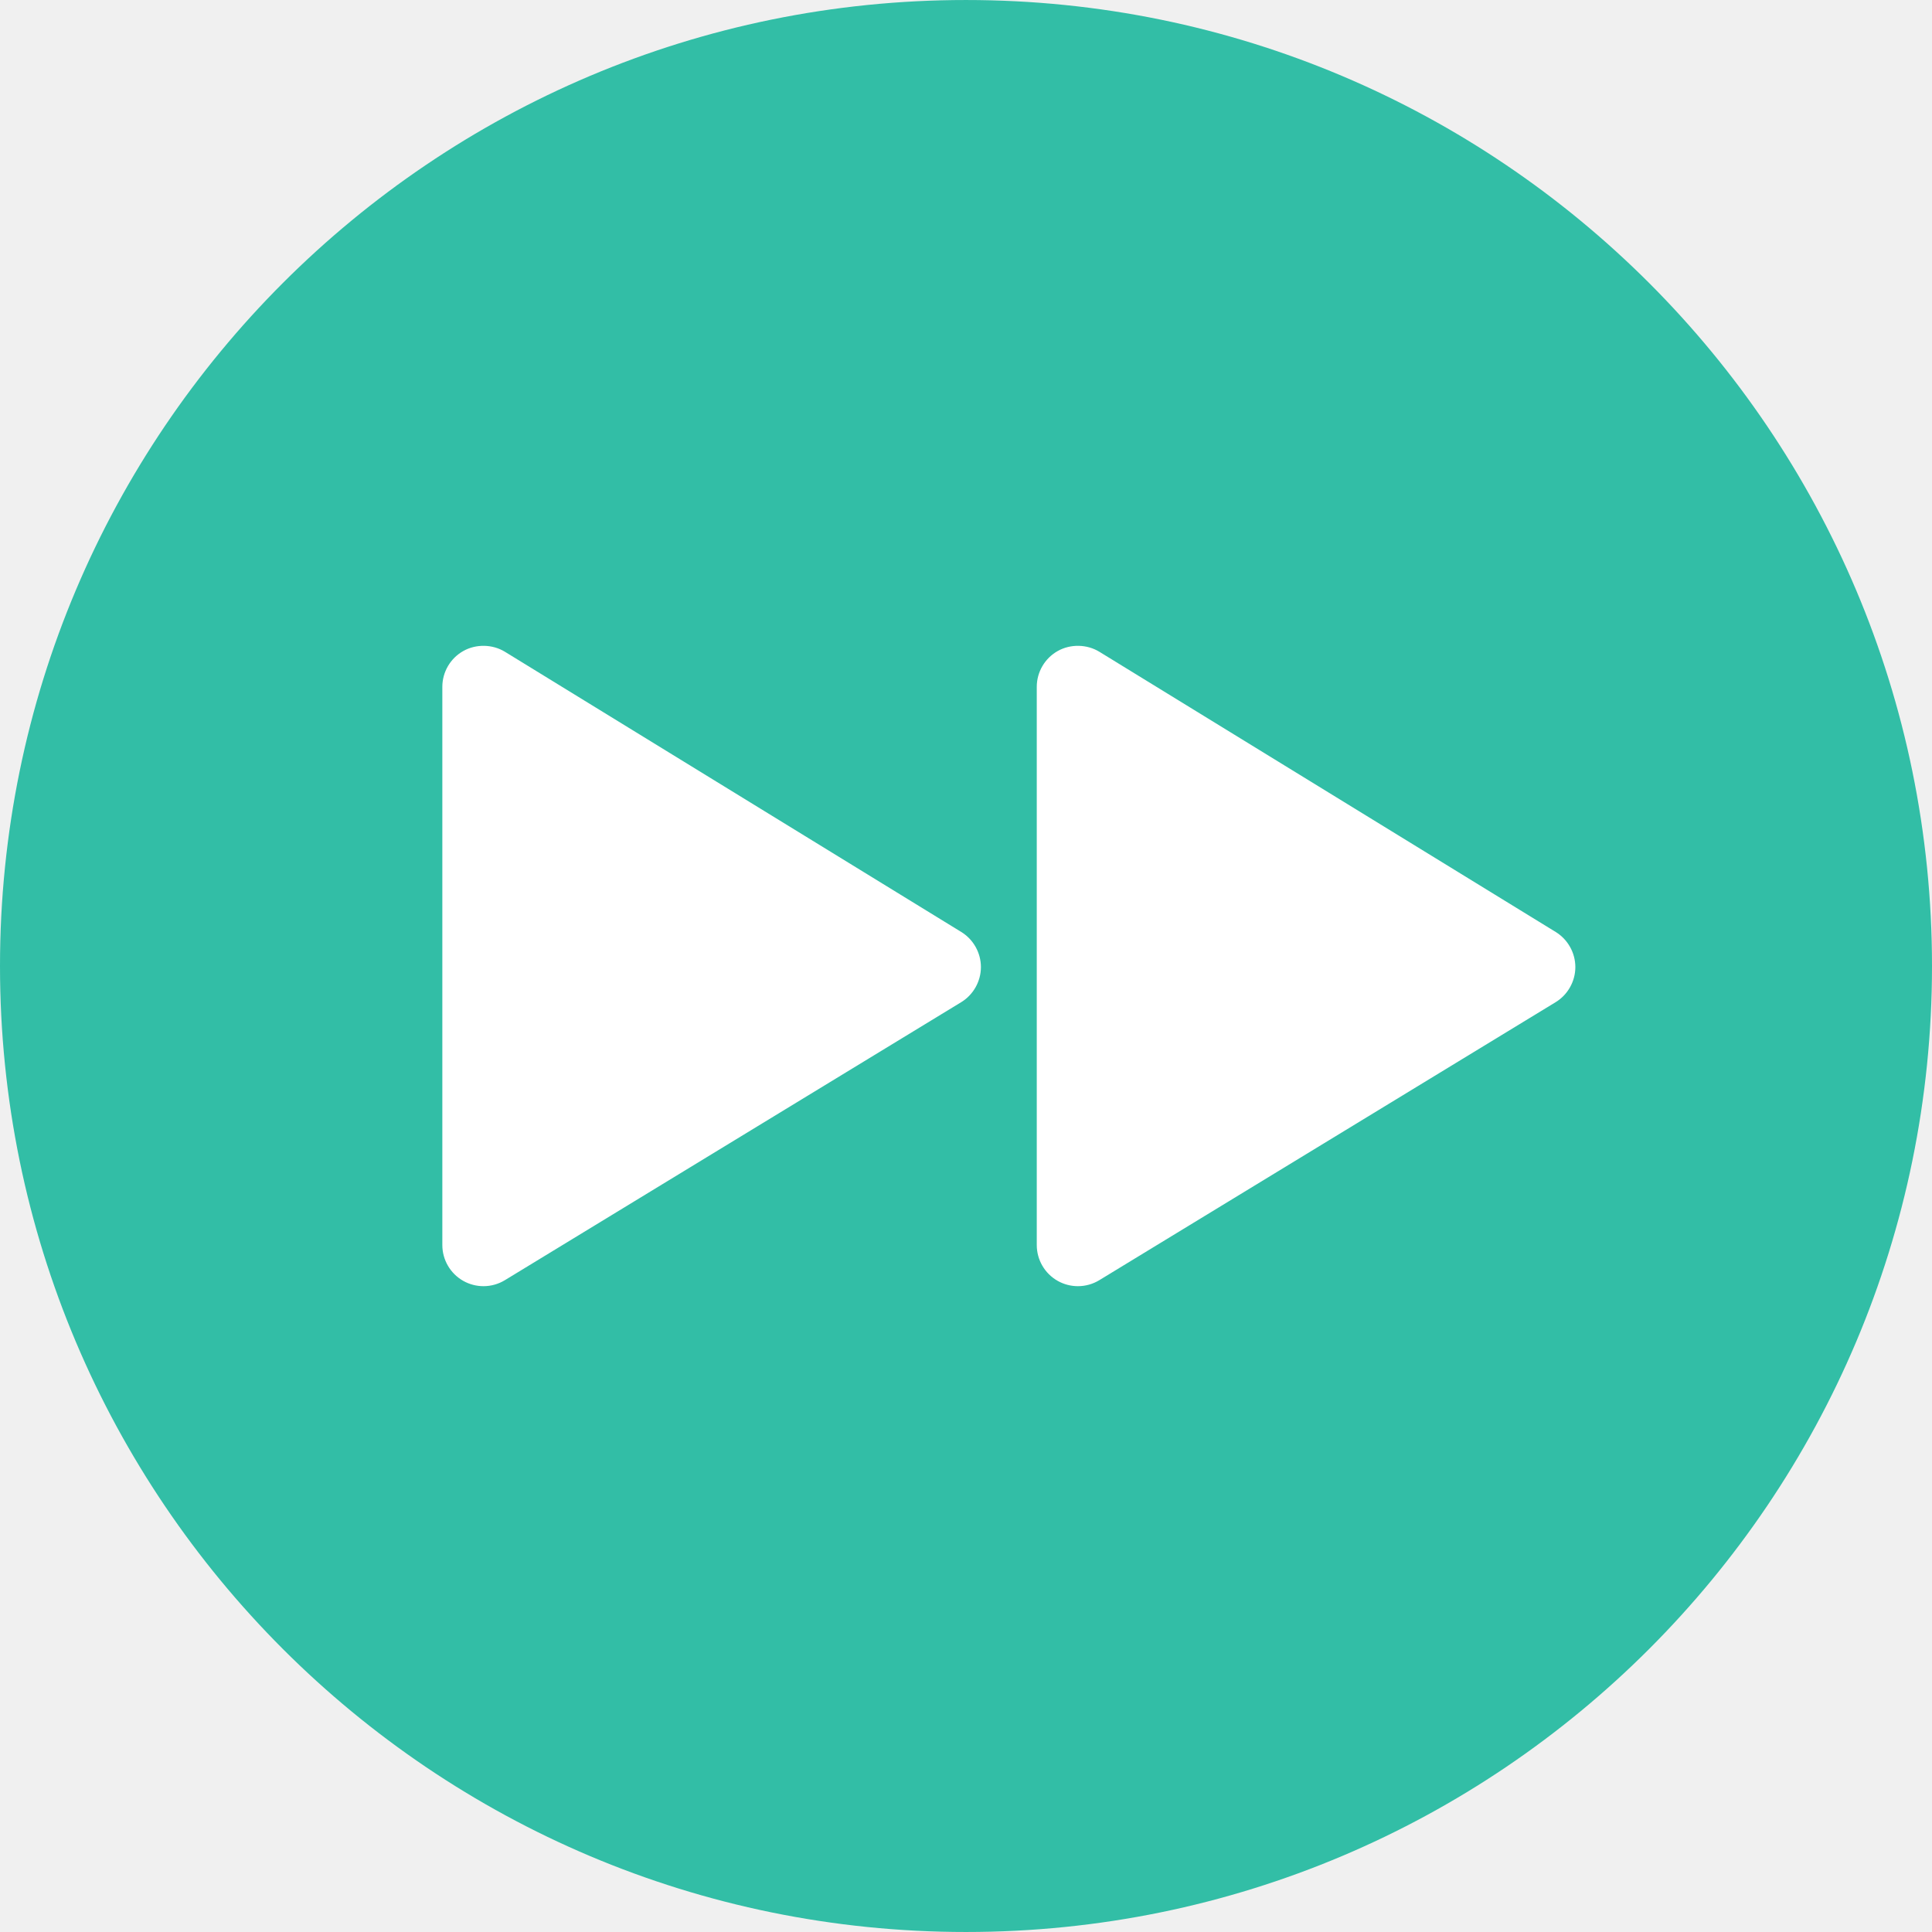
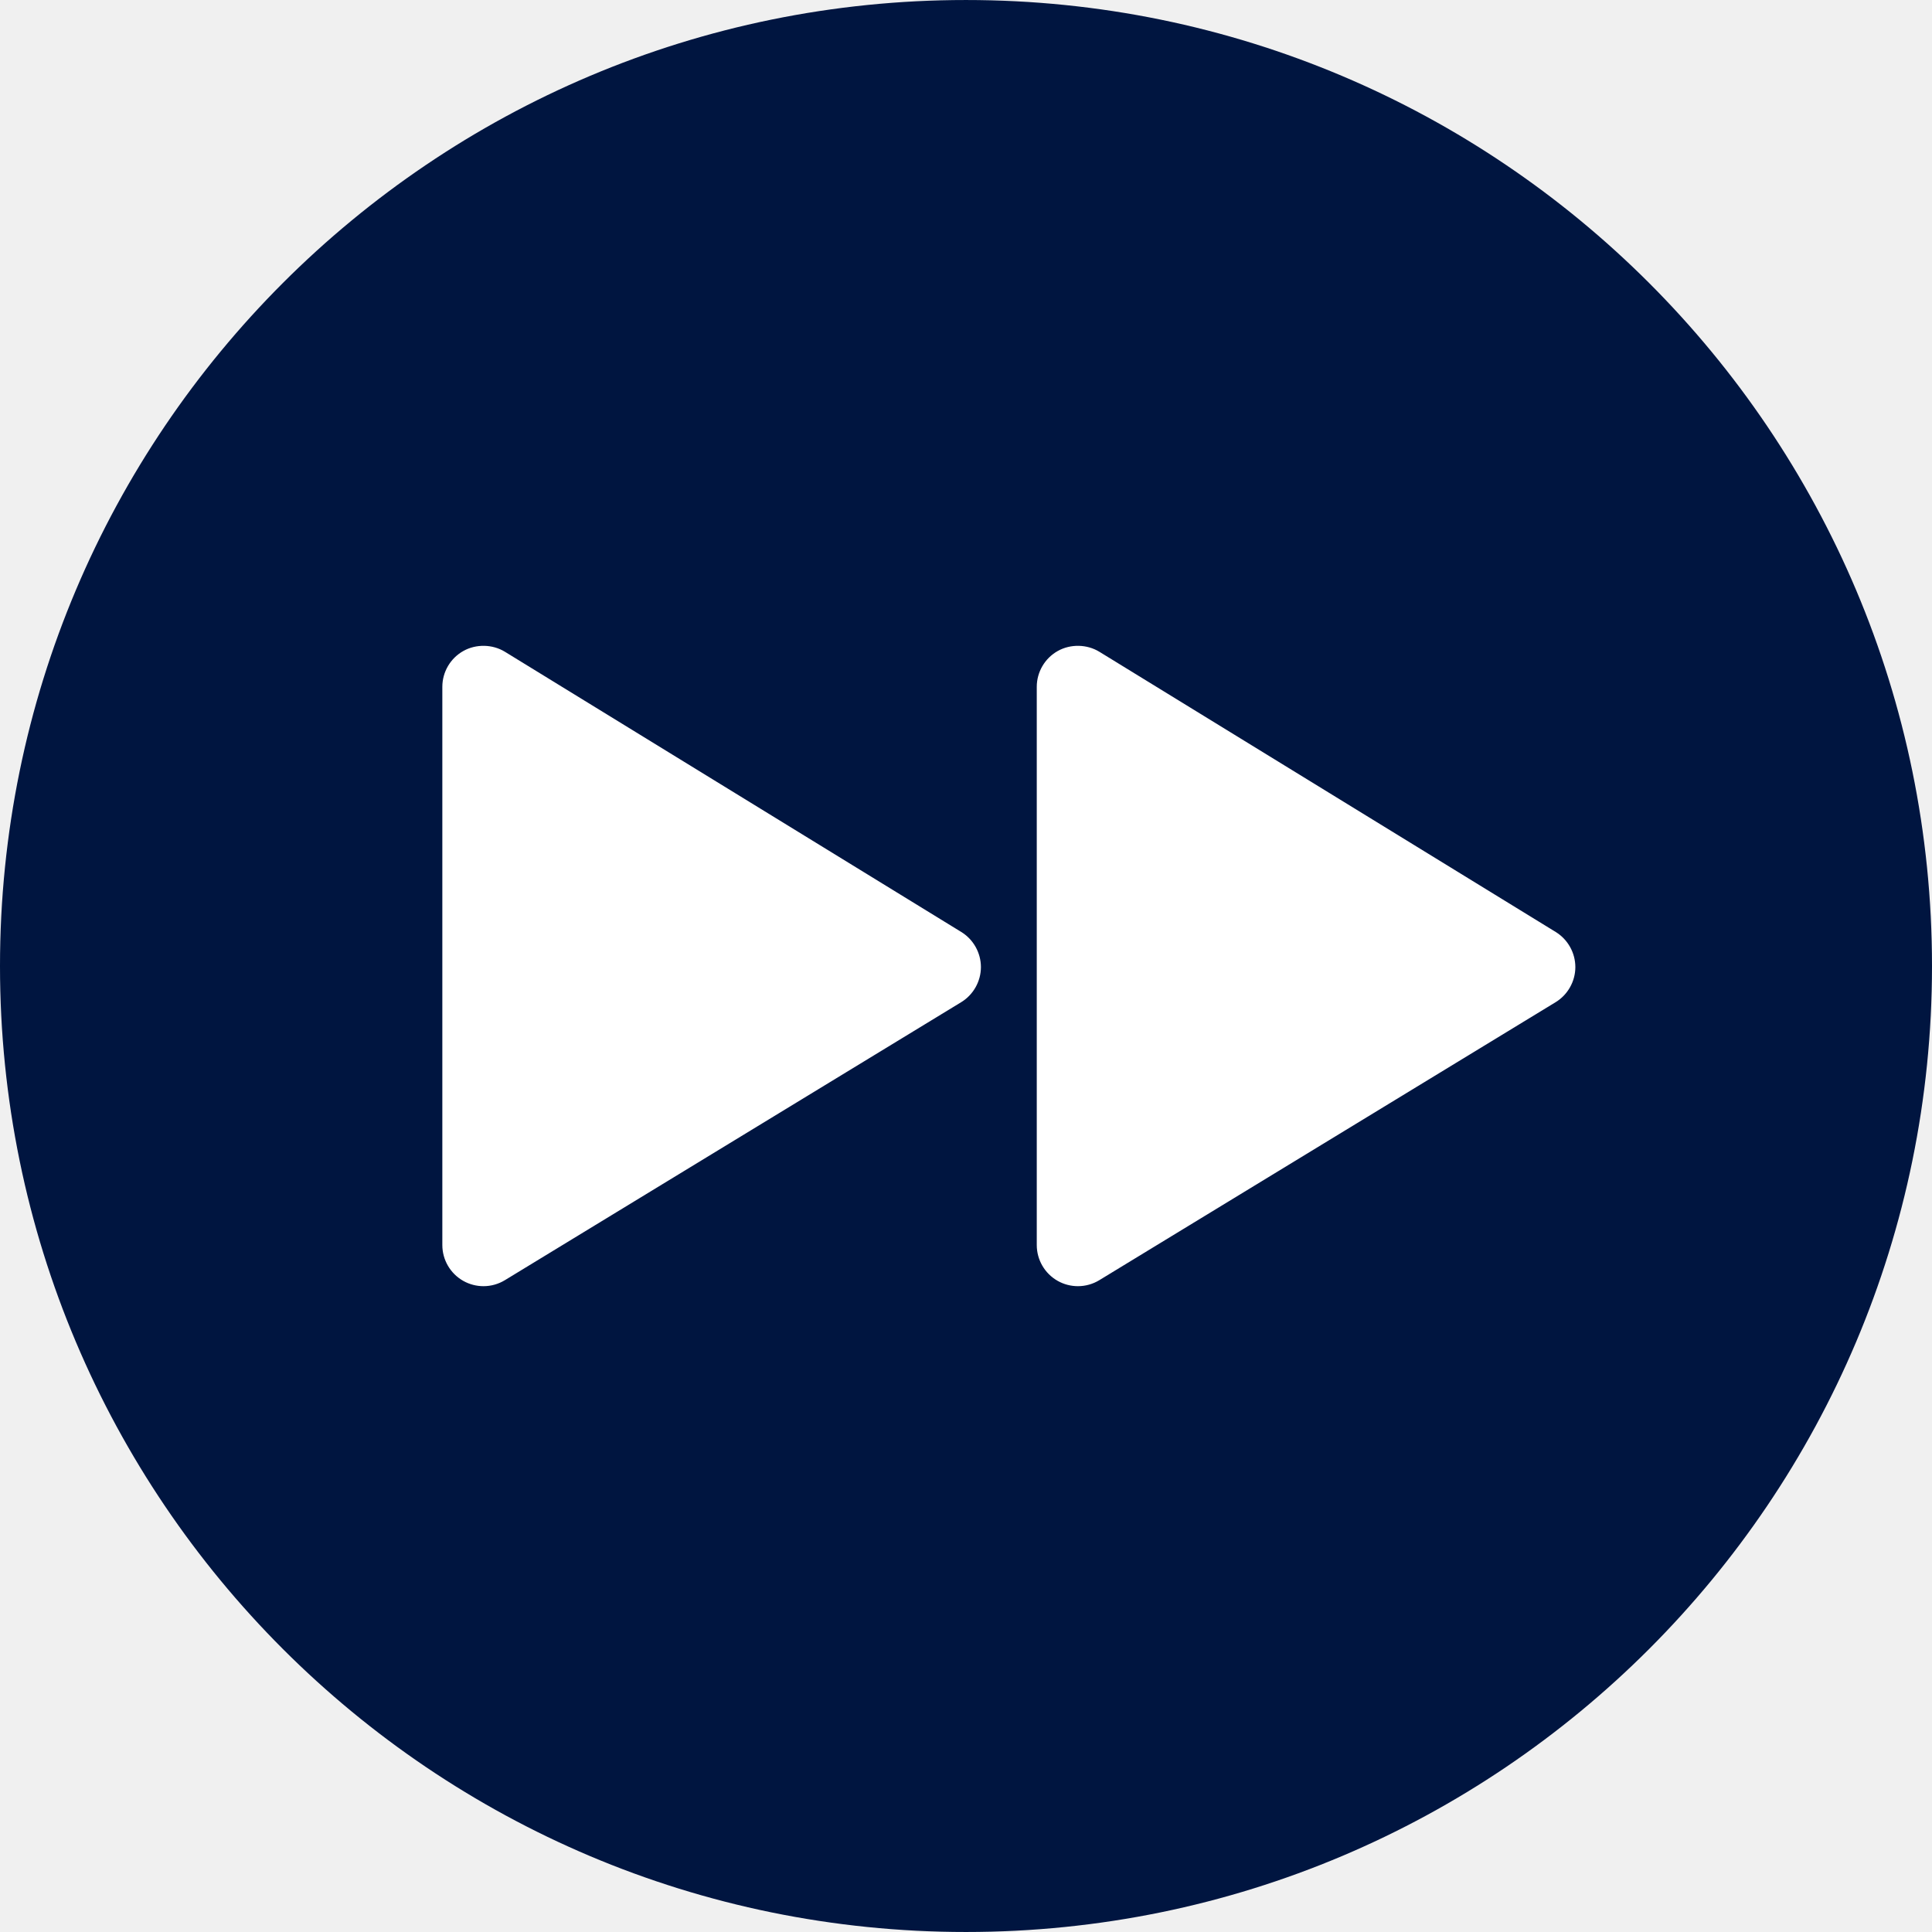
<svg xmlns="http://www.w3.org/2000/svg" version="1.1" id="Layer_1" x="0px" y="0px" viewBox="0 0 496.158 496.158" style="enable-background:new 0 0 496.158 496.158;" xml:space="preserve">
-   <path style="fill:#32BEA6;" d="M496.158,248.085c0-137.021-111.07-248.082-248.076-248.082C111.07,0.002,0,111.062,0,248.085  c0,137.002,111.07,248.071,248.083,248.071C385.088,496.155,496.158,385.086,496.158,248.085z" />
+   <path style="fill:#001540;" d="M496.158,248.085c0-137.021-111.07-248.082-248.076-248.082C111.07,0.002,0,111.062,0,248.085  c0,137.002,111.07,248.071,248.083,248.071C385.088,496.155,496.158,385.086,496.158,248.085z" />
  <g>
    <path style="fill:#FFFFFF;" d="M399.531,239.348l-117.188-71.957c-3.199-1.965-7.409-2.051-10.685-0.217   c-3.335,1.865-5.406,5.398-5.406,9.219V319.74c0,3.814,2.064,7.344,5.39,9.211c1.576,0.887,3.366,1.354,5.175,1.354   c1.94,0,3.841-0.533,5.495-1.541L399.5,257.373c3.119-1.9,5.062-5.35,5.067-9.002C404.573,244.715,402.643,241.258,399.531,239.348   z" />
    <path style="fill:#FFFFFF;" d="M246.874,239.348l-117.188-71.957c-3.199-1.965-7.409-2.051-10.684-0.217   c-3.335,1.865-5.406,5.398-5.406,9.219V319.74c0,3.814,2.064,7.344,5.39,9.211c1.576,0.887,3.365,1.354,5.175,1.354   c1.939,0,3.84-0.533,5.495-1.541l117.187-71.391c3.12-1.9,5.062-5.35,5.068-9.002C251.917,244.715,249.988,241.258,246.874,239.348   z" />
  </g>
  <g>
</g>
  <g>
</g>
  <g>
</g>
  <g>
</g>
  <g>
</g>
  <g>
</g>
  <g>
</g>
  <g>
</g>
  <g>
</g>
  <g>
</g>
  <g>
</g>
  <g>
</g>
  <g>
</g>
  <g>
</g>
  <g>
</g>
</svg>
